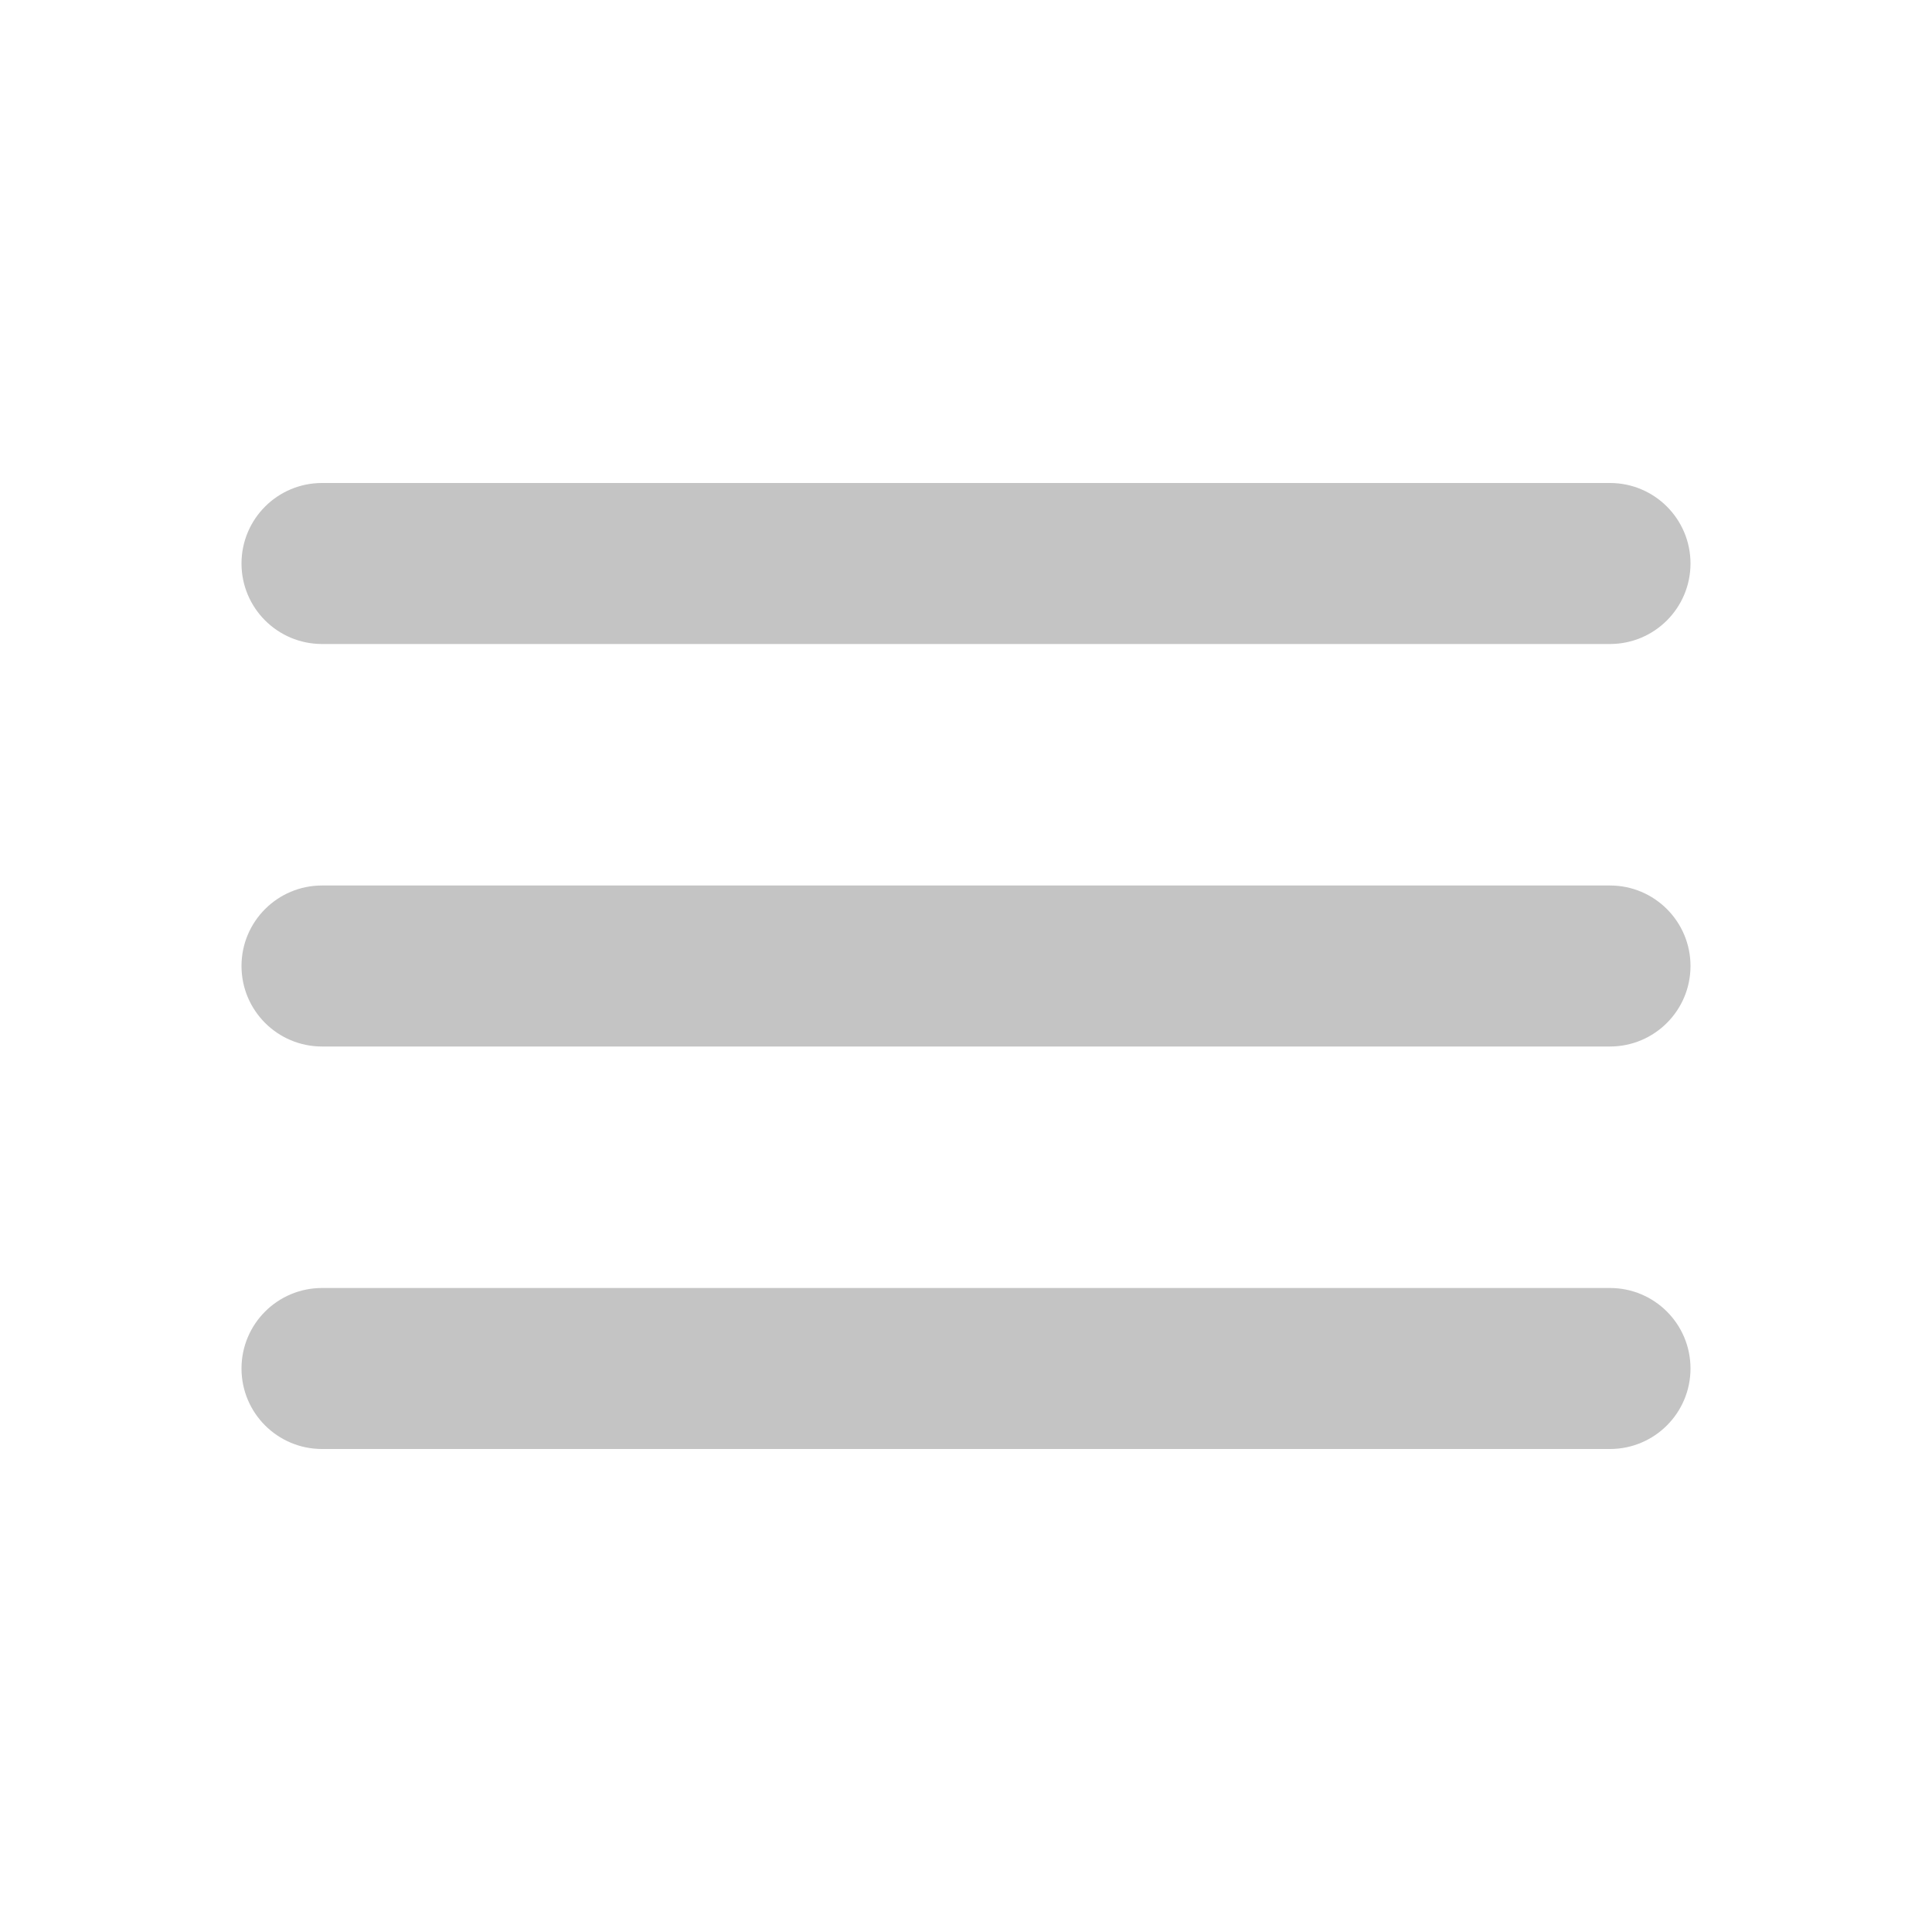
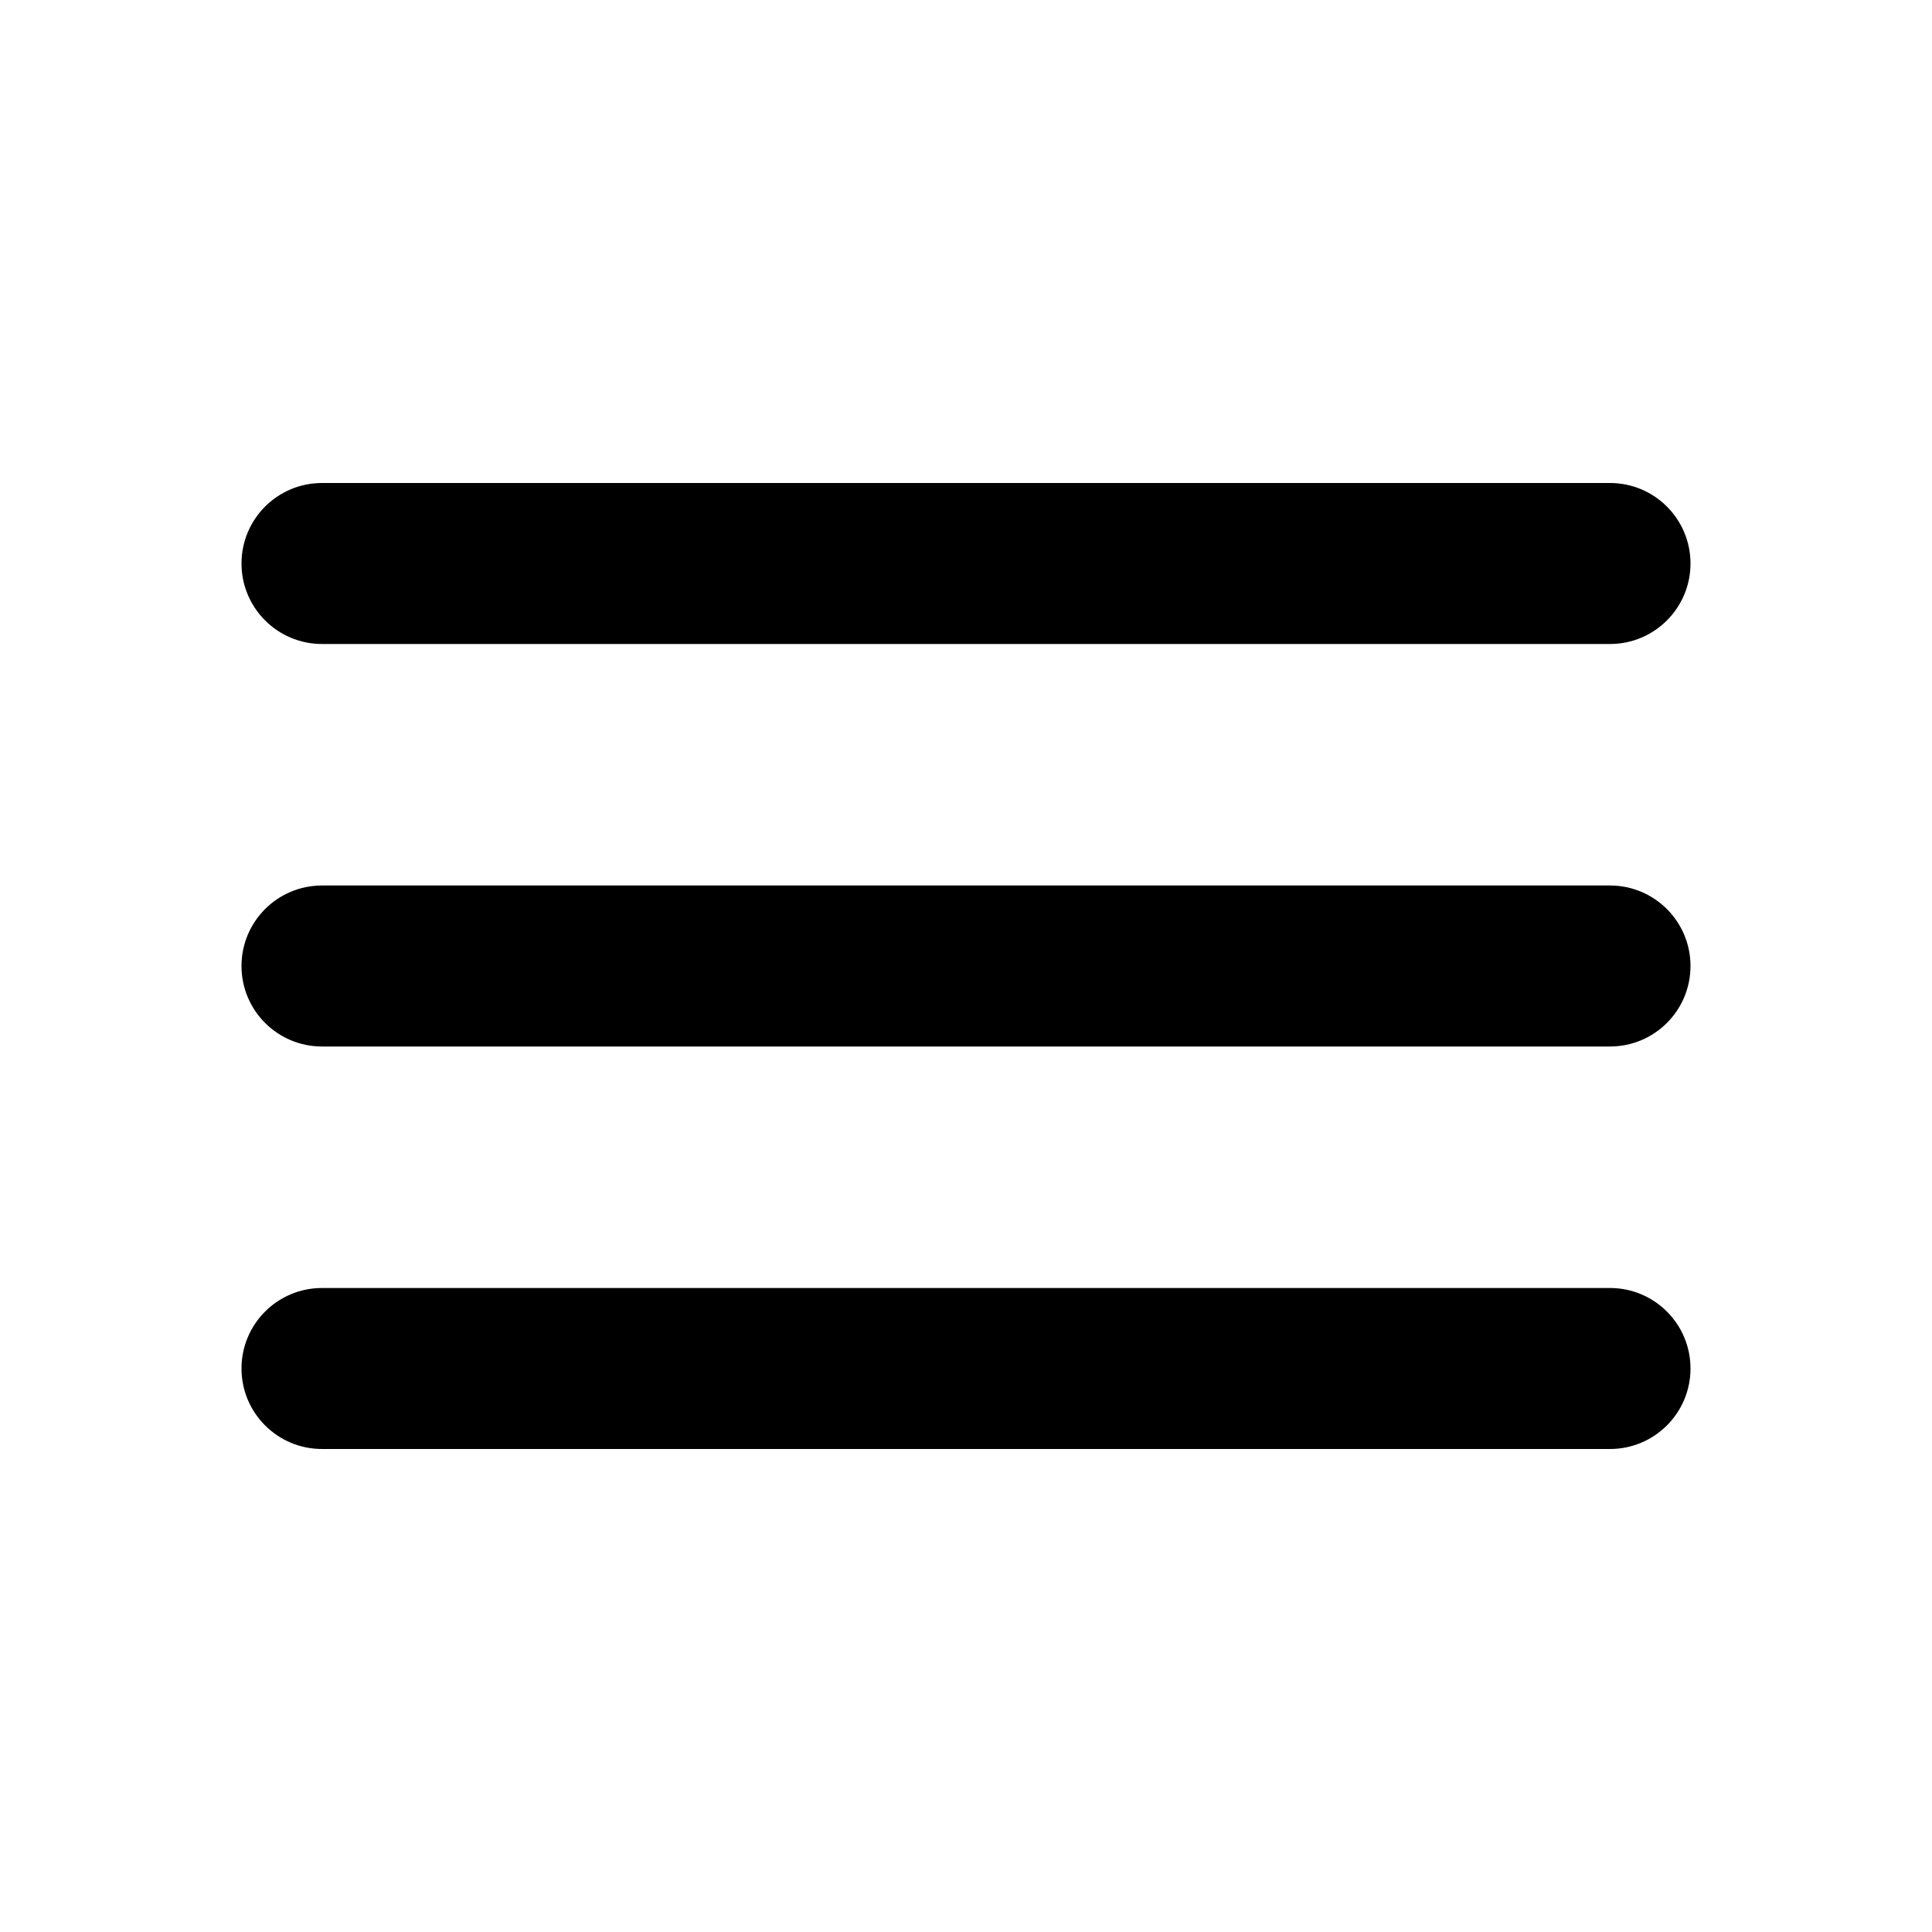
- <svg xmlns="http://www.w3.org/2000/svg" width="24" height="24" viewBox="0 0 24 24" fill="none">
-   <rect x="3" y="6" width="18" height="2" rx="1" fill="#C4C4C4" />
-   <rect x="3" y="11" width="18" height="2" rx="1" fill="#C4C4C4" />
-   <rect x="3" y="16" width="18" height="2" rx="1" fill="#C4C4C4" />
+ <svg xmlns="http://www.w3.org/2000/svg" viewBox="0 0 24 24" fill="none">
+   <rect x="3" y="6" width="18" height="2" rx="1" fill="currentColor" />
+   <rect x="3" y="11" width="18" height="2" rx="1" fill="currentColor" />
+   <rect x="3" y="16" width="18" height="2" rx="1" fill="currentColor" />
</svg>
